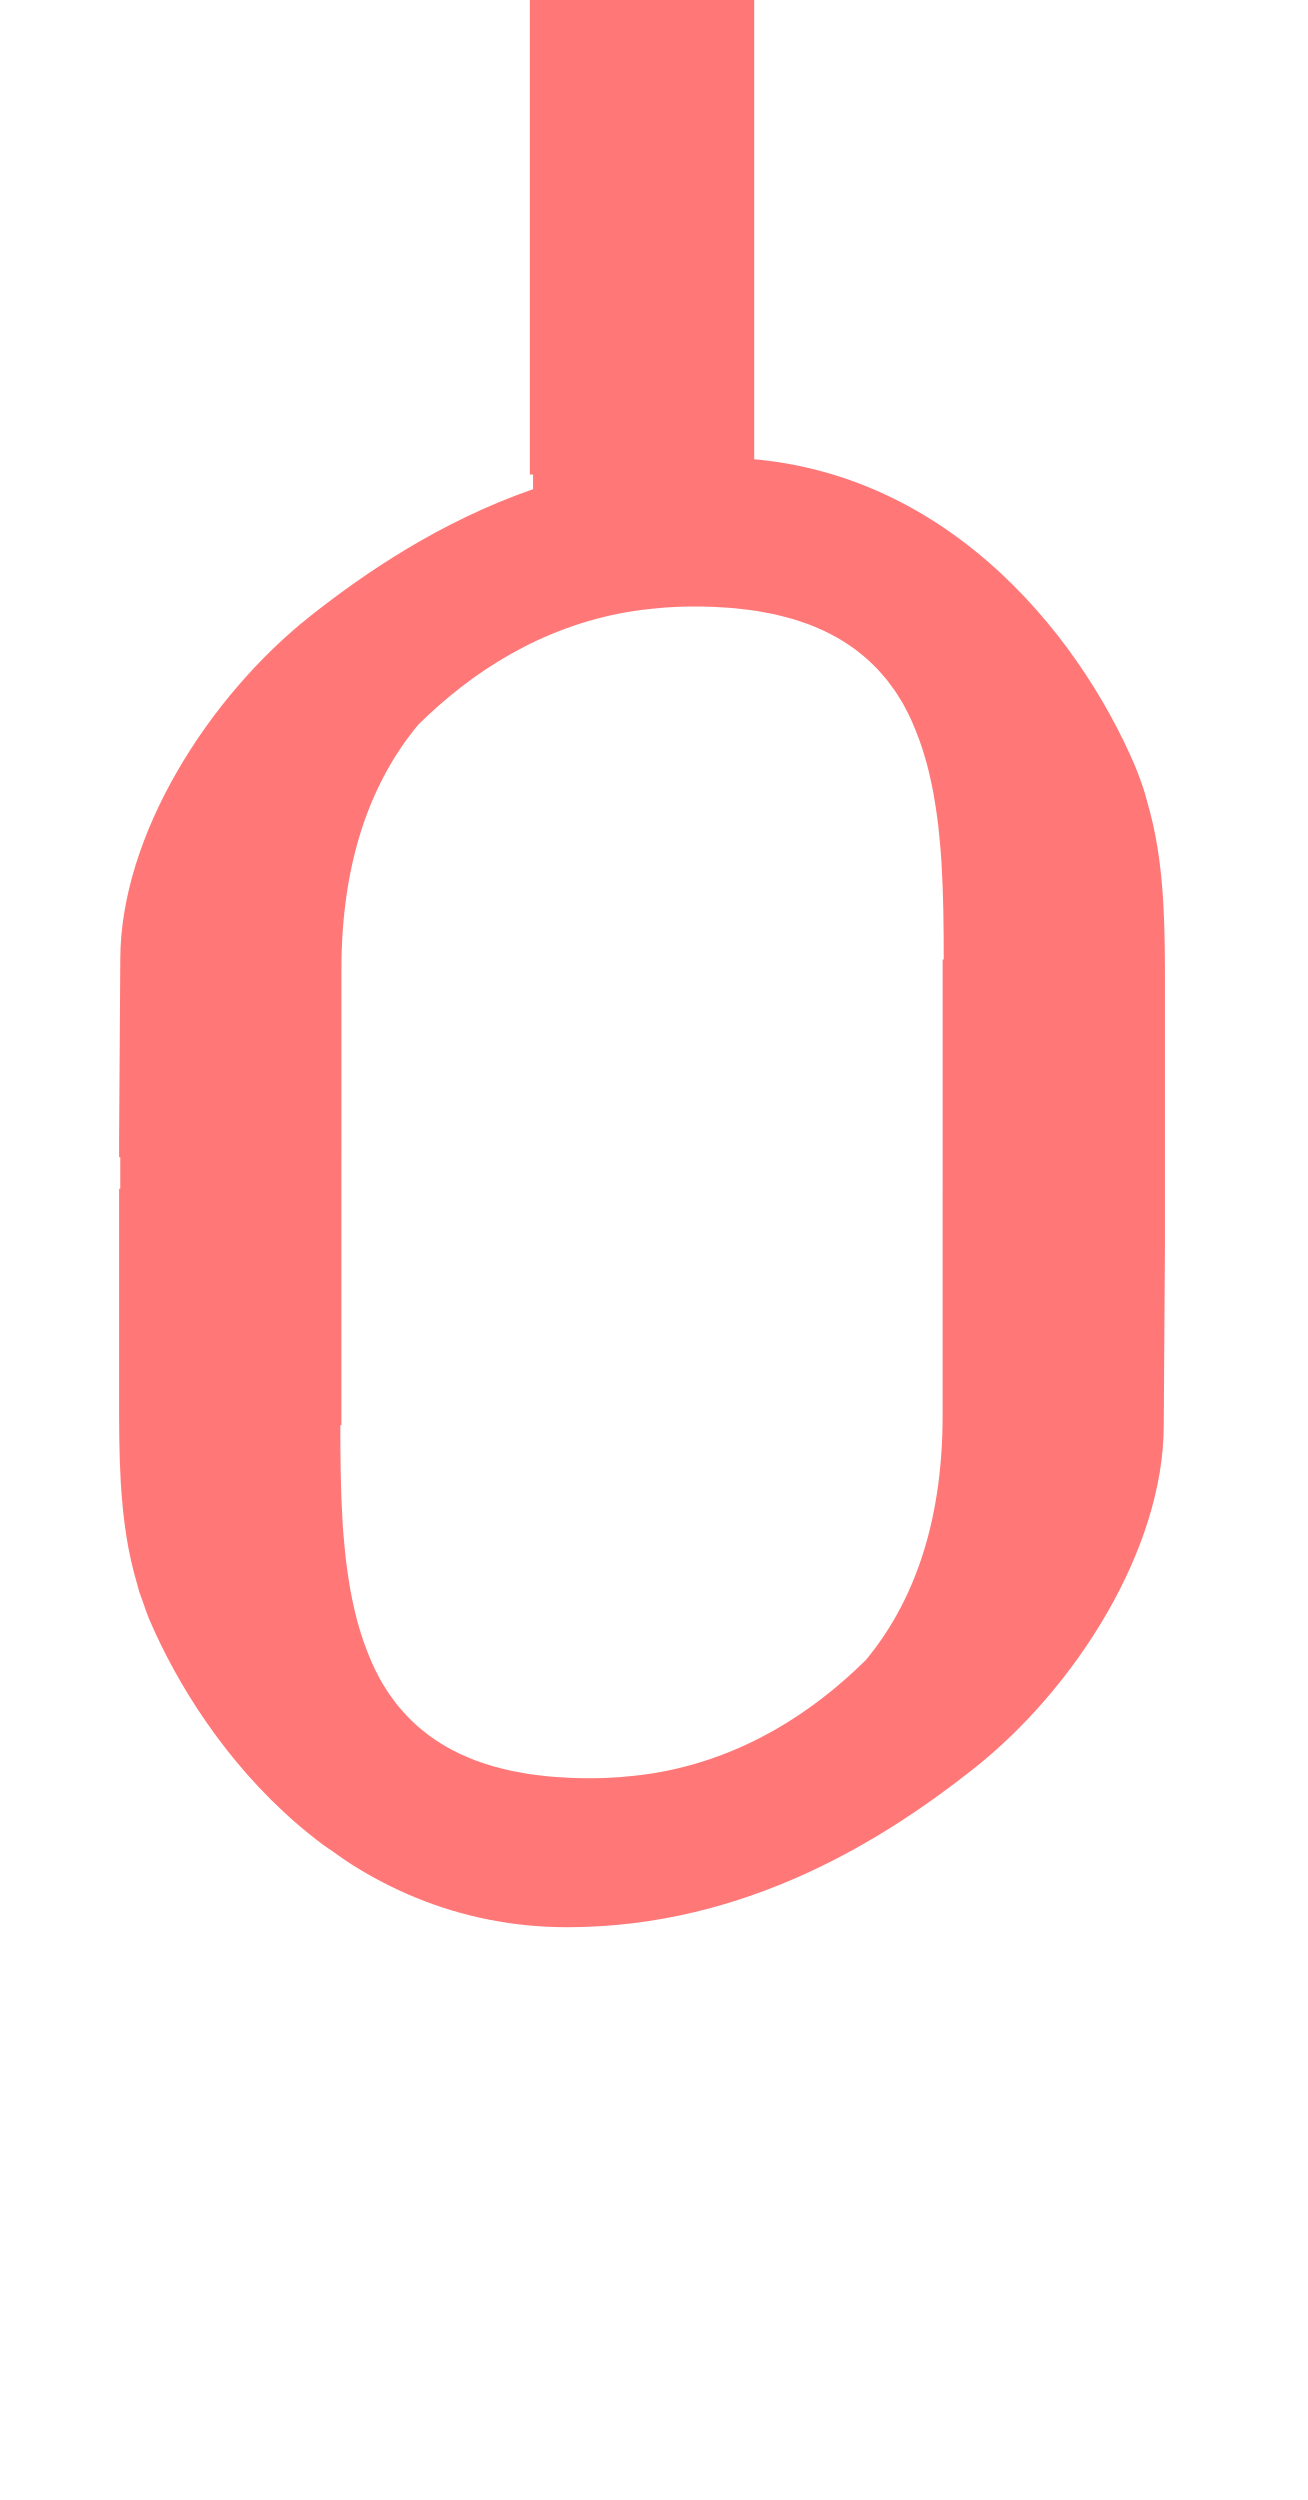
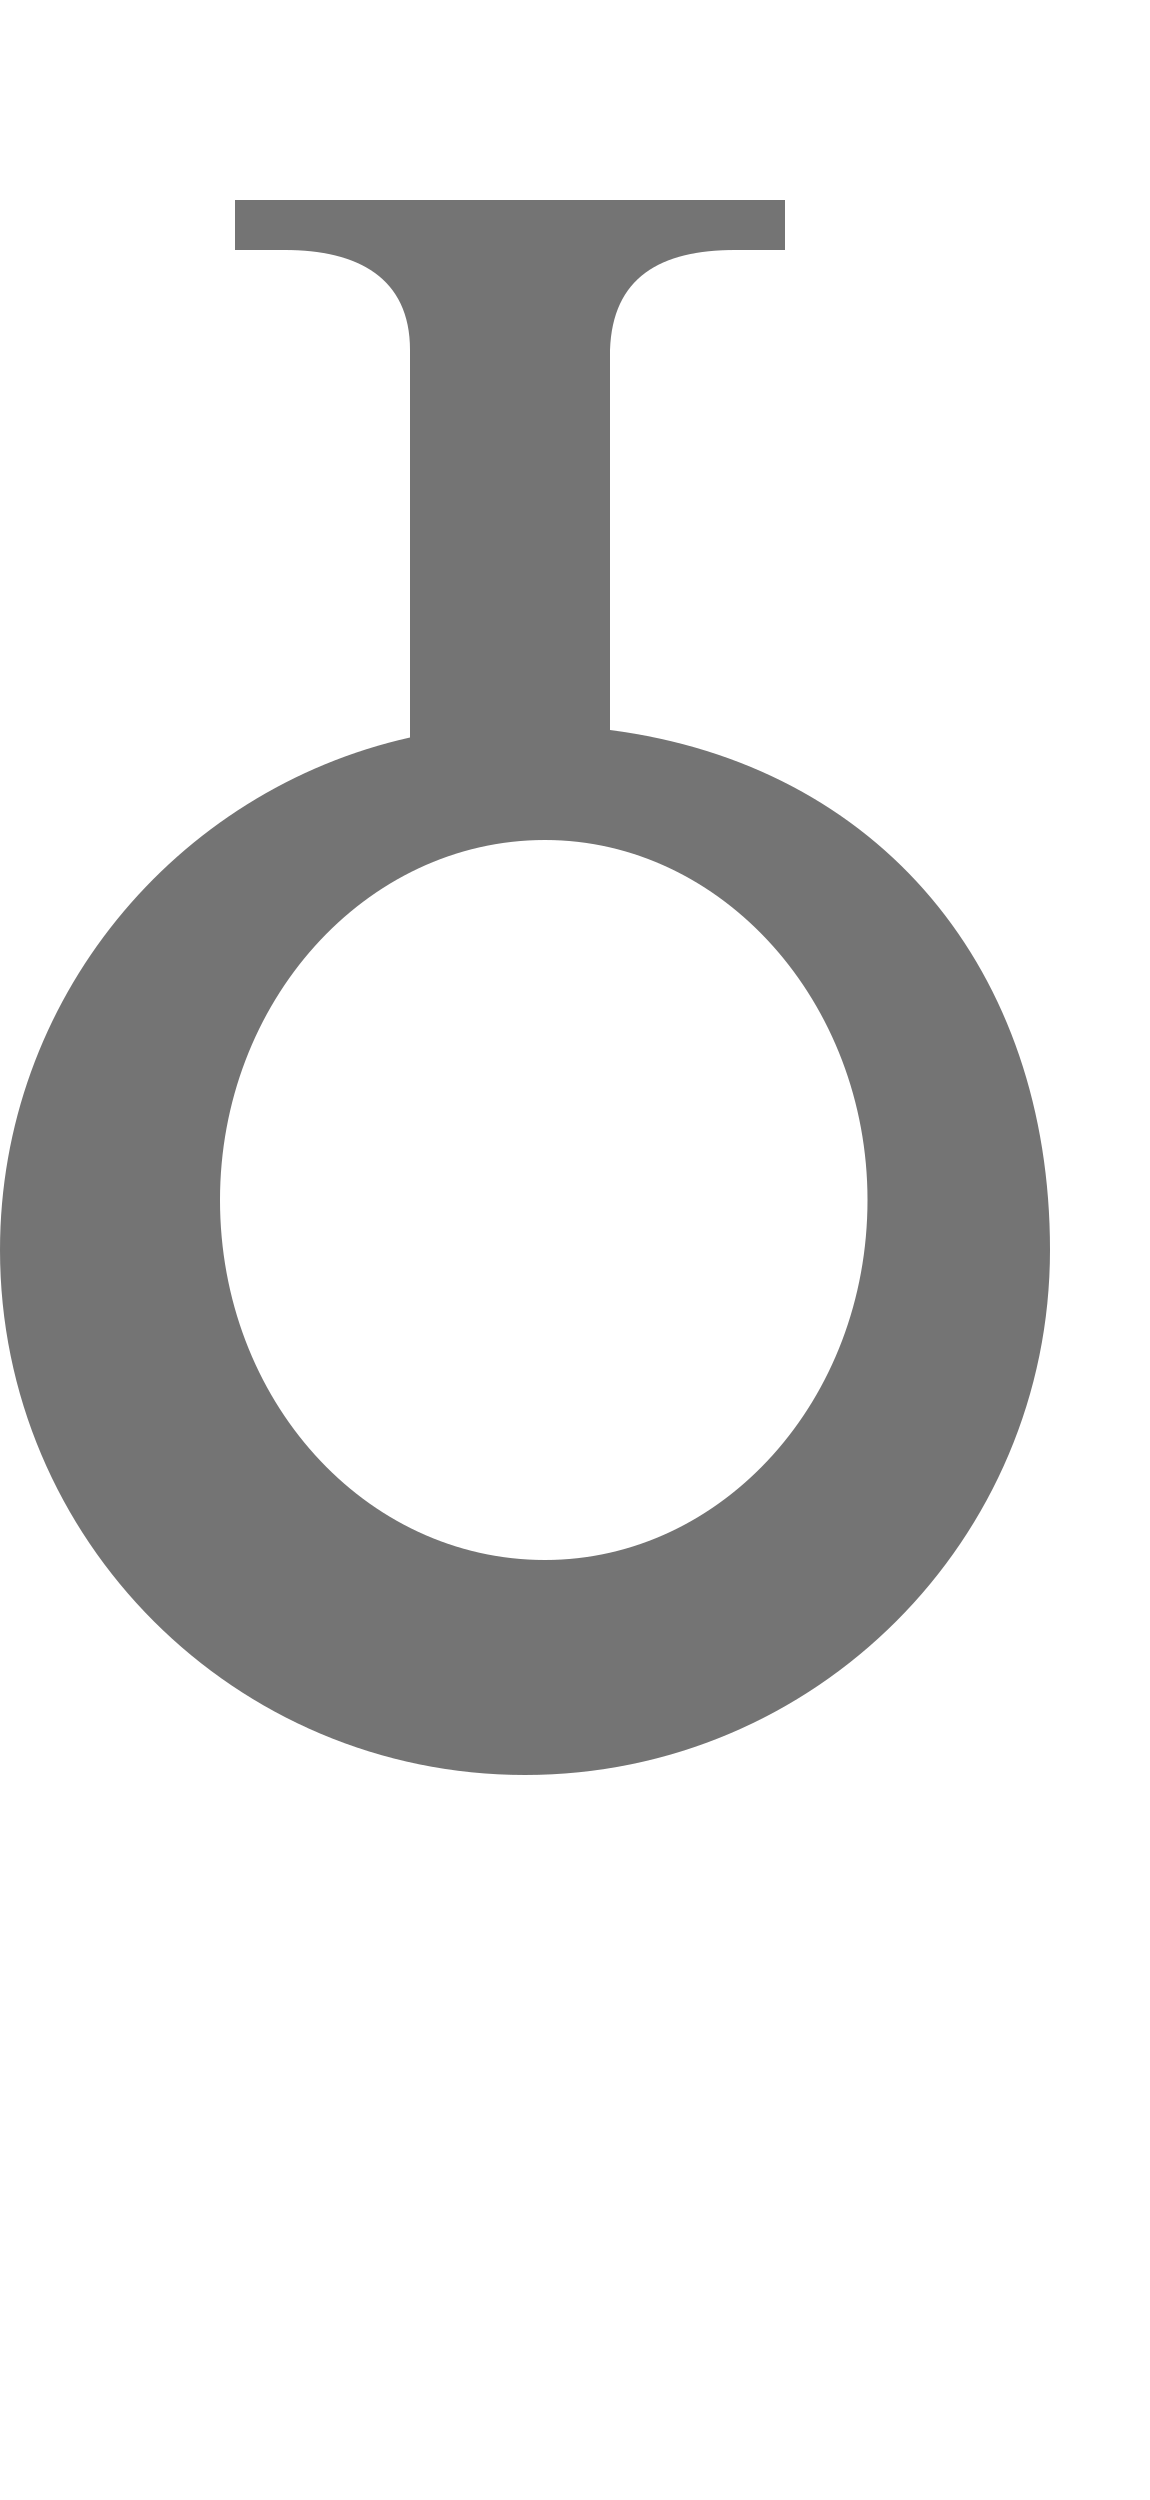
- <svg xmlns="http://www.w3.org/2000/svg" width="525.04" height="1003.568" viewBox="0 0 525.04 1003.568" version="1.1" id="svg5">
+ <svg xmlns="http://www.w3.org/2000/svg" width="460mm" height="1000mm" viewBox="0 0 460 1000" version="1.1" id="svg1" xml:space="preserve">
  <defs id="defs1" />
-   <path id="path25" style="fill:#ff0000;fill-opacity:0.533;stroke:none;stroke-width:110.955" d="m 212.69,0 v 190.493 h 1.298 v 5.875 c -37.483,13.036 -67.719,33.781 -89.479,50.988 -40.612,32.113 -76.222,87.883 -76.222,137.838 l -0.479,72.585 v 6.748 h 0.475 v 12.657 h -0.475 v 45.831 37.802 c 0,11.437 0.009,22.723 0.655,33.897 0.428,7.449 1.136,14.847 2.31,22.206 1.048,6.576 2.543,13.115 4.464,19.636 0.228,0.776 0.391,1.555 0.634,2.331 0.412,1.315 0.964,2.626 1.419,3.939 0.807,2.327 1.563,4.657 2.515,6.979 l 0.004,0.004 c 1.43,3.35 2.987,6.767 4.674,10.225 l 0.004,0.004 c 1.687,3.458 3.499,6.957 5.442,10.481 l 0.004,0.004 c 1.944,3.524 4.014,7.072 6.215,10.62 l 0.004,0.004 c 2.201,3.548 4.533,7.099 6.992,10.628 l 0.004,0.004 c 2.459,3.529 5.043,7.039 7.76,10.507 l 0.004,0.004 c 2.717,3.468 5.566,6.894 8.541,10.259 l 0.004,0.004 c 2.976,3.365 6.079,6.666 9.314,9.885 l 0.004,0.004 c 3.235,3.219 6.601,6.355 10.095,9.385 l 0.004,0.004 c 3.494,3.031 7.118,5.955 10.872,8.756 1.177,0.878 2.45,1.658 3.653,2.511 2.634,1.868 5.247,3.761 8.004,5.497 h 0.004 c 4.015,2.527 8.163,4.91 12.438,7.122 h 0.004 c 4.276,2.212 8.678,4.255 13.215,6.11 h 0.004 c 4.537,1.854 9.202,3.522 14,4.976 h 0.004 c 2.398,0.727 4.83,1.401 7.294,2.02 h 0.004 c 2.464,0.619 4.962,1.186 7.492,1.692 h 0.004 c 2.529,0.506 5.09,0.952 7.685,1.34 h 0.004 c 2.595,0.387 5.222,0.715 7.882,0.978 h 0.004 c 2.66,0.263 5.353,0.466 8.079,0.601 2.727,0.135 5.488,0.201 8.281,0.201 h 0.004 0.024 c 72.544,-0.011 128.517,-36.342 163.11,-63.695 40.612,-32.113 76.222,-87.883 76.222,-137.838 l 0.479,-72.585 v -19.403 -27.077 -17.755 -38.802 c 0,-11.437 -0.017,-22.724 -0.655,-33.897 -0.428,-7.449 -1.137,-14.847 -2.31,-22.206 -1.048,-6.576 -2.543,-13.115 -4.464,-19.636 -0.229,-0.778 -0.391,-1.558 -0.634,-2.335 -1.142,-3.644 -2.446,-7.283 -3.935,-10.914 l -0.004,-0.004 c -1.43,-3.35 -2.987,-6.767 -4.674,-10.225 l -0.004,-0.004 c -1.687,-3.458 -3.499,-6.957 -5.442,-10.481 l -0.004,-0.004 c -1.944,-3.524 -4.014,-7.072 -6.215,-10.62 l -0.004,-0.004 c -2.201,-3.548 -4.533,-7.099 -6.992,-10.628 l -0.004,-0.004 c -2.459,-3.529 -5.043,-7.039 -7.76,-10.507 l -0.004,-0.004 c -2.717,-3.468 -5.566,-6.894 -8.541,-10.259 l -0.004,-0.004 c -2.976,-3.365 -6.079,-6.666 -9.314,-9.885 l -0.004,-0.004 c -3.235,-3.219 -6.601,-6.355 -10.095,-9.385 l -0.004,-0.004 c -3.494,-3.031 -7.118,-5.956 -10.872,-8.756 l -0.004,-0.004 c -3.755,-2.8 -7.638,-5.476 -11.653,-8.004 h -0.004 c -4.015,-2.527 -8.163,-4.91 -12.438,-7.122 h -0.004 c -4.276,-2.212 -8.679,-4.255 -13.215,-6.11 h -0.004 c -4.537,-1.854 -9.203,-3.522 -14.001,-4.976 h -0.004 c -2.398,-0.727 -4.83,-1.401 -7.294,-2.02 h -0.004 c -2.464,-0.619 -4.962,-1.186 -7.492,-1.692 h -0.004 c -2.529,-0.506 -5.09,-0.952 -7.685,-1.34 h -0.004 c -2.595,-0.387 -5.222,-0.715 -7.882,-0.978 h -0.004 c -0.41,-0.041 -0.832,-0.054 -1.243,-0.092 V 60.772 0 Z m 64.602,243.48 h 0.017 0.004 c 3.179,-0.03 6.251,0.021 9.234,0.139 0.897,0.036 1.733,0.115 2.612,0.164 2.071,0.114 4.138,0.23 6.114,0.416 0.97,0.091 1.883,0.228 2.83,0.336 1.761,0.2 3.522,0.397 5.207,0.655 1.12,0.171 2.184,0.388 3.271,0.584 1.43,0.258 2.867,0.51 4.241,0.81 1.09,0.238 2.128,0.513 3.183,0.777 1.314,0.329 2.631,0.656 3.893,1.025 1.02,0.298 2,0.63 2.986,0.953 1.191,0.391 2.376,0.782 3.519,1.209 0.965,0.361 1.895,0.748 2.826,1.134 1.108,0.459 2.206,0.925 3.267,1.419 0.888,0.414 1.752,0.851 2.608,1.289 0.992,0.508 1.969,1.026 2.919,1.566 0.854,0.486 1.69,0.984 2.511,1.495 0.895,0.557 1.769,1.131 2.625,1.718 0.793,0.544 1.579,1.094 2.339,1.663 0.811,0.606 1.594,1.235 2.368,1.869 0.73,0.598 1.456,1.197 2.154,1.818 0.714,0.636 1.401,1.292 2.083,1.953 0.705,0.682 1.408,1.367 2.079,2.074 0.614,0.649 1.198,1.321 1.785,1.99 0.658,0.751 1.321,1.499 1.944,2.276 0.53,0.659 1.027,1.342 1.533,2.02 0.628,0.842 1.264,1.68 1.856,2.549 0.406,0.597 0.782,1.218 1.172,1.827 0.633,0.99 1.274,1.973 1.864,2.994 0.237,0.411 0.449,0.84 0.68,1.256 2.06,3.712 3.783,7.67 5.341,11.75 0.673,1.758 1.301,3.548 1.89,5.367 0.649,2.009 1.272,4.037 1.827,6.114 0.466,1.744 0.886,3.52 1.289,5.308 0.509,2.262 1.005,4.535 1.424,6.862 0.3,1.666 0.557,3.364 0.815,5.06 0.39,2.578 0.77,5.158 1.071,7.798 0.151,1.325 0.268,2.675 0.399,4.015 0.304,3.119 0.6,6.246 0.806,9.432 0.041,0.62 0.065,1.251 0.101,1.873 0.728,12.248 0.85,24.898 0.857,37.567 7e-5,0.198 0.004,0.394 0.004,0.592 h -0.441 v 91.99 h -0.004 v 91.016 c 0,44.772 -12.611,76.248 -30.852,98.209 -21.554,21.273 -49.215,39.116 -83.759,45.172 -0.923,0.151 -1.845,0.303 -2.755,0.437 -2.446,0.38 -4.944,0.669 -7.458,0.928 -1.538,0.154 -3.09,0.322 -4.573,0.428 -3.554,0.255 -7.142,0.445 -10.83,0.445 h -0.017 -0.004 c -3.179,0.03 -6.251,-0.021 -9.234,-0.138 -0.897,-0.036 -1.733,-0.115 -2.612,-0.164 -2.071,-0.114 -4.138,-0.23 -6.114,-0.416 -0.97,-0.091 -1.883,-0.228 -2.83,-0.336 -1.761,-0.2 -3.522,-0.398 -5.207,-0.655 -1.12,-0.171 -2.184,-0.388 -3.271,-0.584 -1.43,-0.258 -2.867,-0.51 -4.241,-0.81 -1.089,-0.238 -2.128,-0.513 -3.183,-0.777 -1.314,-0.329 -2.631,-0.656 -3.893,-1.025 -1.02,-0.298 -2,-0.63 -2.986,-0.953 -1.191,-0.391 -2.376,-0.782 -3.519,-1.209 -0.965,-0.361 -1.895,-0.748 -2.826,-1.134 -1.108,-0.459 -2.206,-0.925 -3.267,-1.419 -0.888,-0.414 -1.752,-0.851 -2.608,-1.289 -0.992,-0.508 -1.969,-1.026 -2.919,-1.566 -0.854,-0.486 -1.69,-0.984 -2.511,-1.495 -0.895,-0.557 -1.769,-1.131 -2.625,-1.718 -0.793,-0.544 -1.579,-1.094 -2.339,-1.663 -0.811,-0.606 -1.594,-1.235 -2.368,-1.869 -0.73,-0.598 -1.456,-1.197 -2.154,-1.818 -0.714,-0.636 -1.401,-1.292 -2.083,-1.953 -0.705,-0.682 -1.408,-1.367 -2.079,-2.074 -0.614,-0.649 -1.198,-1.321 -1.785,-1.99 -0.657,-0.751 -1.321,-1.499 -1.944,-2.276 -0.53,-0.66 -1.027,-1.343 -1.533,-2.02 -0.628,-0.842 -1.264,-1.68 -1.856,-2.549 -0.406,-0.597 -0.782,-1.218 -1.172,-1.827 -0.633,-0.99 -1.274,-1.973 -1.864,-2.994 -0.237,-0.411 -0.449,-0.84 -0.68,-1.256 -2.06,-3.712 -3.783,-7.67 -5.341,-11.75 -0.673,-1.758 -1.301,-3.548 -1.89,-5.367 -0.649,-2.009 -1.273,-4.037 -1.827,-6.114 -0.466,-1.744 -0.885,-3.52 -1.289,-5.308 -0.51,-2.262 -1.005,-4.535 -1.424,-6.862 -0.3,-1.666 -0.557,-3.364 -0.815,-5.06 -0.39,-2.578 -0.77,-5.158 -1.071,-7.798 -0.151,-1.325 -0.268,-2.675 -0.399,-4.015 -0.304,-3.119 -0.6,-6.246 -0.806,-9.432 -0.041,-0.62 -0.065,-1.251 -0.101,-1.873 -0.728,-12.248 -0.85,-24.898 -0.857,-37.567 -1.8e-4,-0.198 -0.004,-0.394 -0.004,-0.592 h 0.441 V 464.528 h 0.004 v -75.428 c 0,-44.772 12.611,-76.248 30.852,-98.209 21.554,-21.273 49.215,-39.116 83.759,-45.172 0.923,-0.151 1.845,-0.303 2.755,-0.437 2.446,-0.38 4.944,-0.669 7.458,-0.928 1.538,-0.154 3.09,-0.322 4.573,-0.428 3.554,-0.255 7.142,-0.445 10.83,-0.445 z" />
+   <path id="glyph_" style="fill:#747474;stroke-width:160;stroke-linecap:round;stroke-linejoin:round;paint-order:stroke markers fill" d="m 94,80 v 20 h 20 c 29,0 50,11 50,40 V 295 C 70,316 0,400 0,500 0,616 94,710 210,710 326,710 420,616 420,500 420,388 352,306 244,292 V 140 c 1,-29 20,-40 50,-40 h 20 V 80 Z m 124,256 c 71,0 129,65 129,144 0,80 -58,144 -129,144 C 146,624 88,560 88,480 88,401 146,336 218,336 Z" />
</svg>
